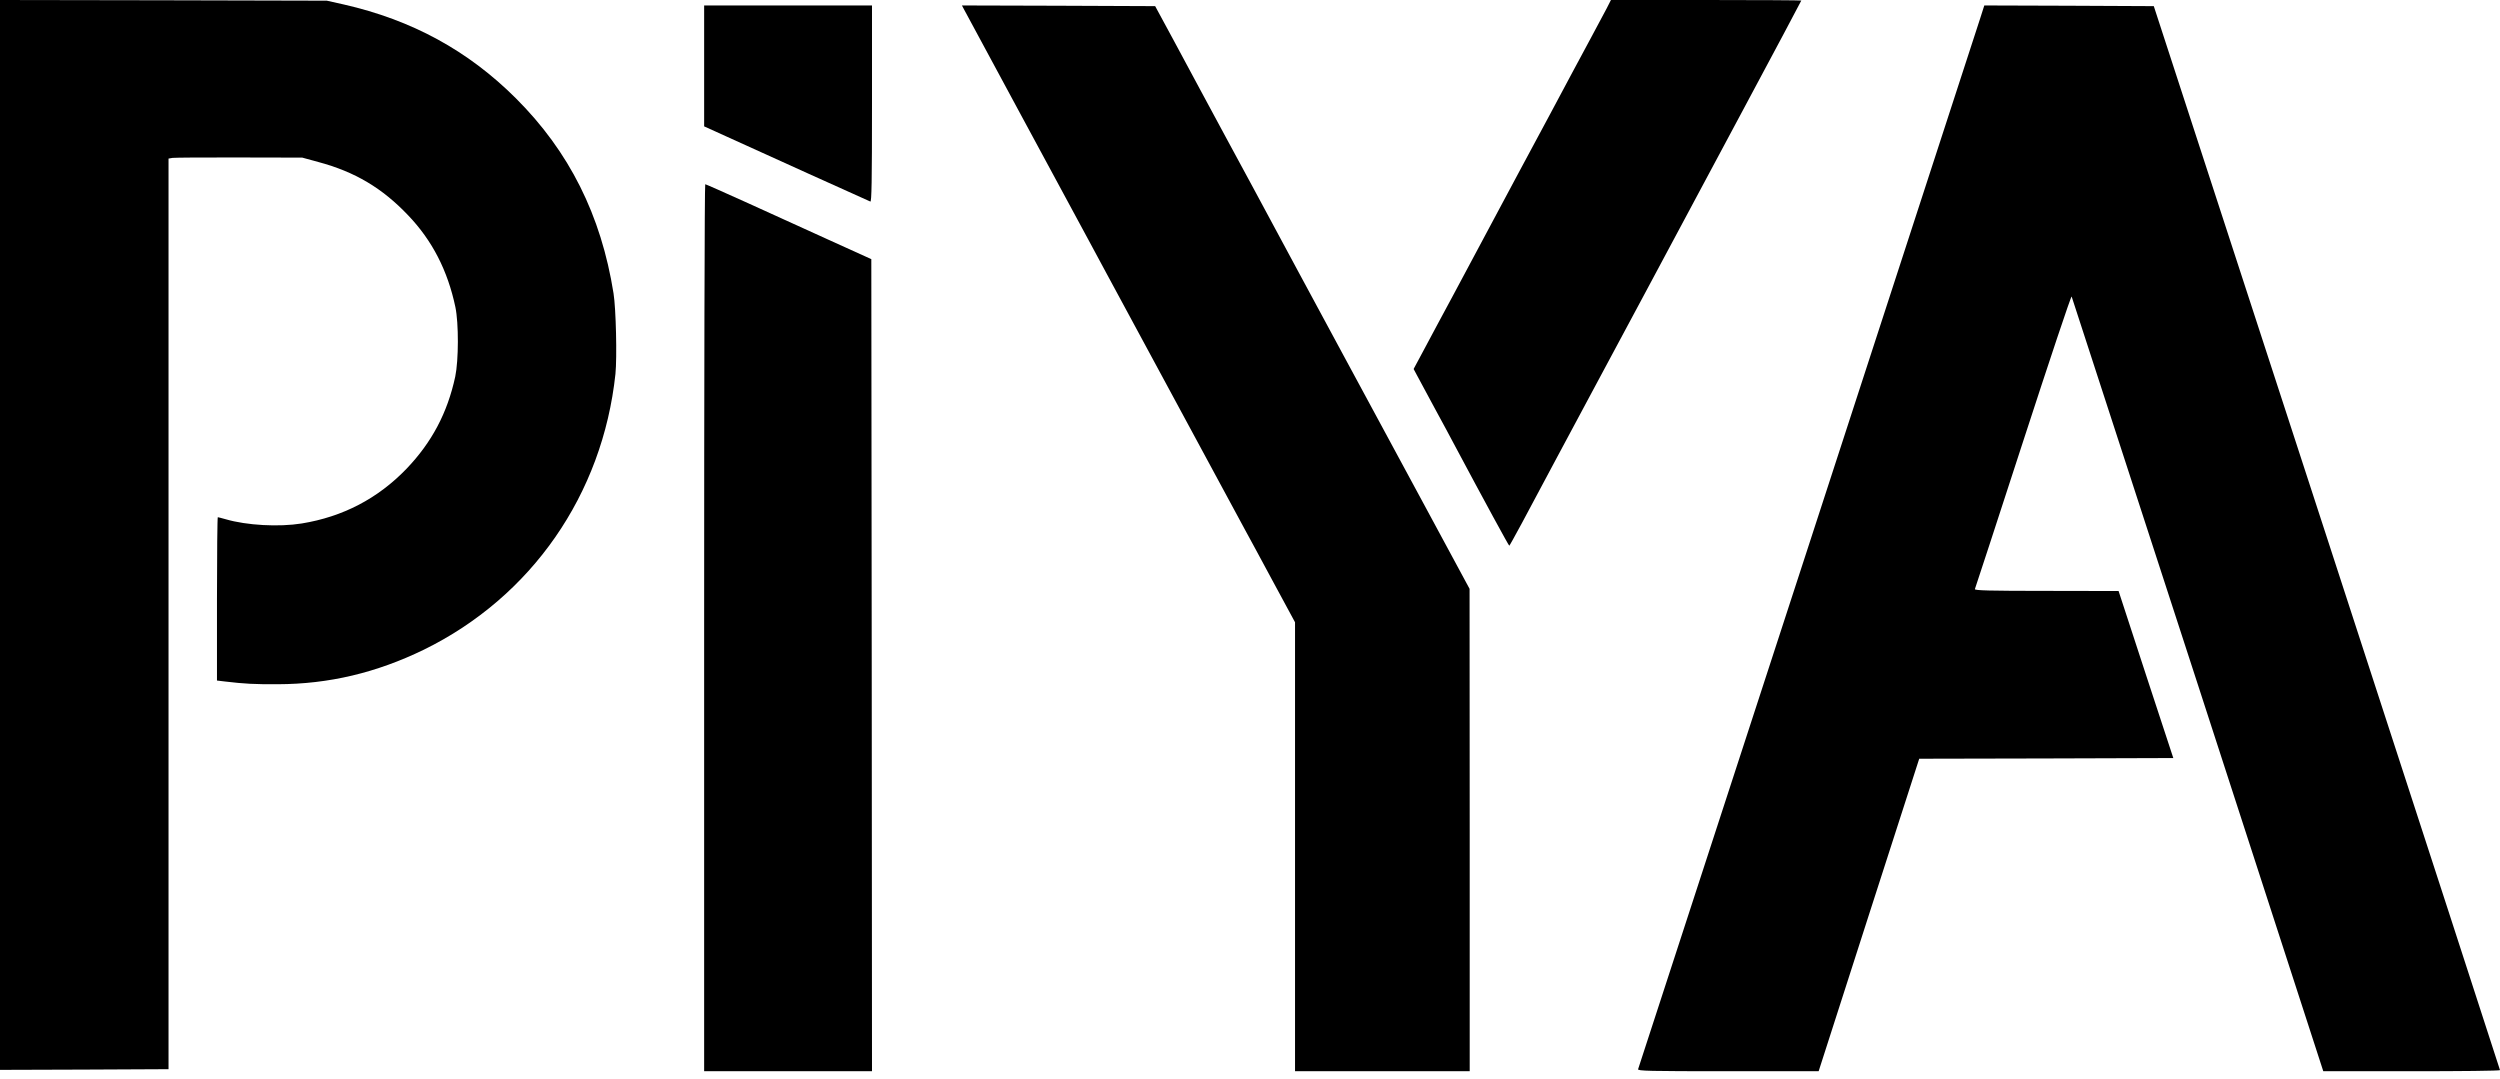
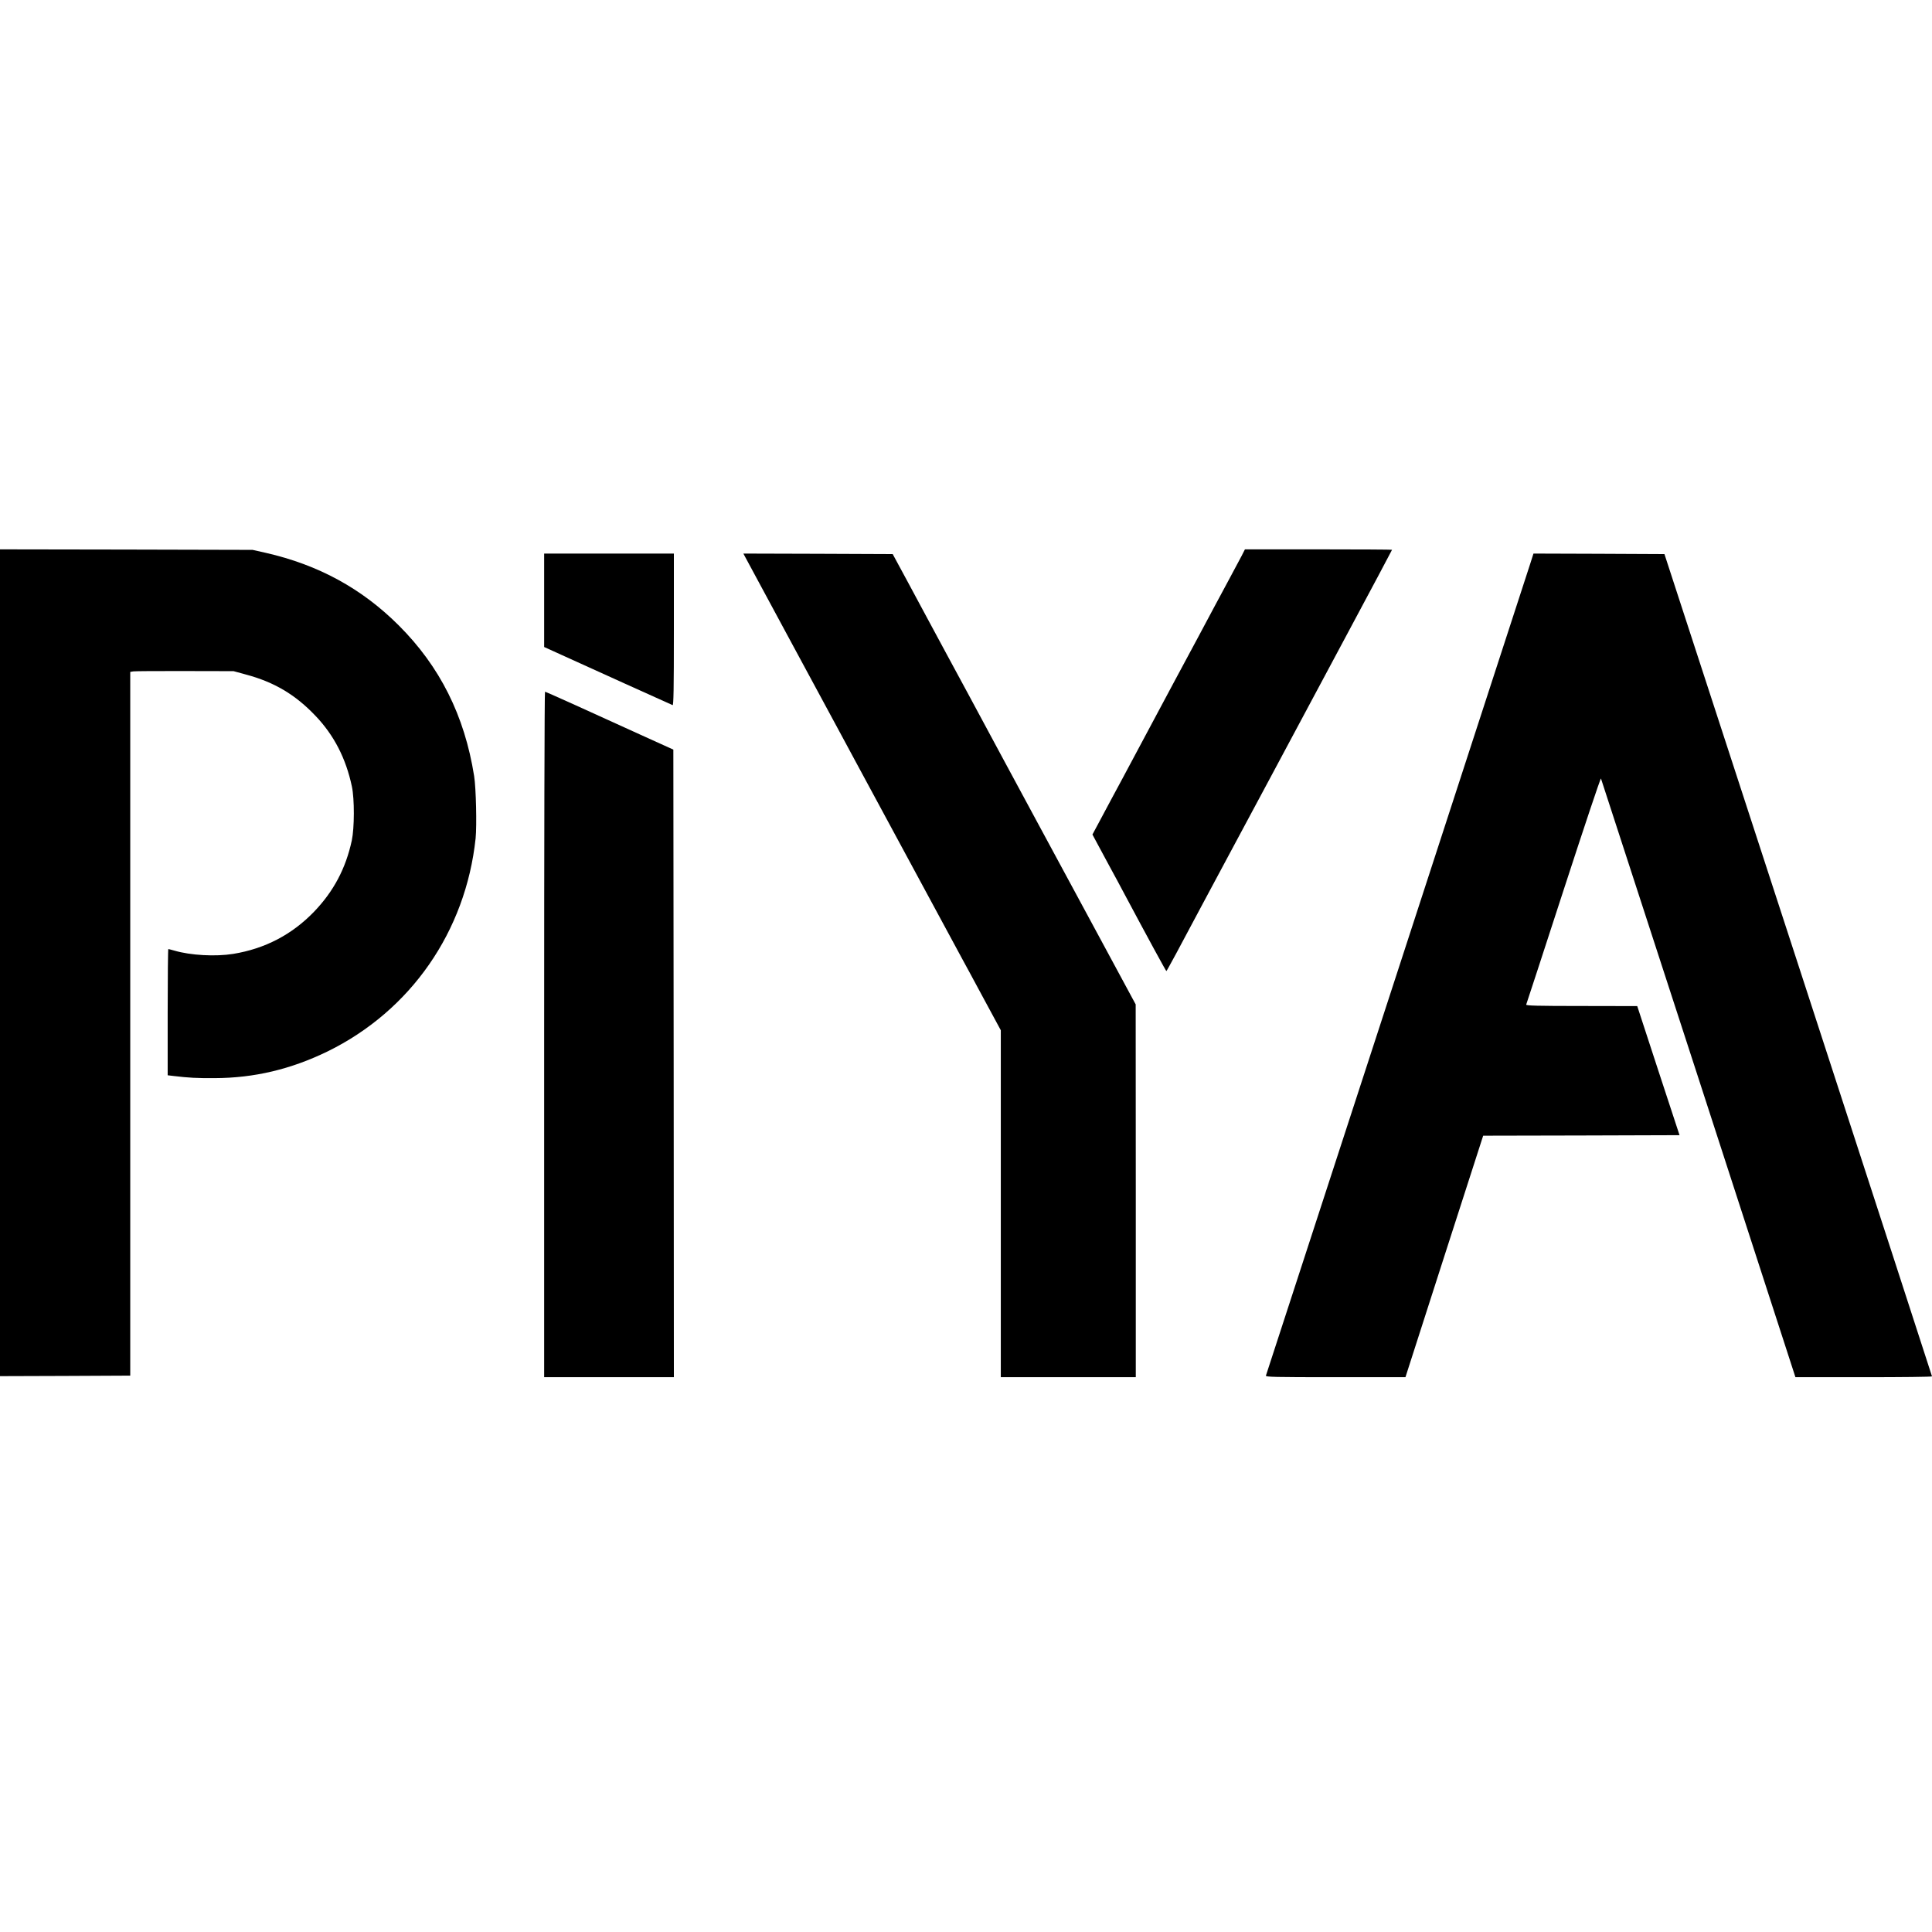
- <svg xmlns="http://www.w3.org/2000/svg" width="313" height="135" viewBox="0 0 313 135" fill="none">
+ <svg xmlns="http://www.w3.org/2000/svg" width="313" height="313" viewBox="0 0 313 135" fill="none">
  <path d="M0 66.974V133.948L10.559 133.913L21.1 133.862V76.849V19.853L21.613 19.767C21.886 19.733 25.662 19.699 29.984 19.716L37.844 19.733L39.843 20.28C44.438 21.51 47.855 23.543 51.102 26.96C54.126 30.121 56.056 33.897 57.013 38.442C57.44 40.475 57.423 45.122 56.996 47.155C56.022 51.683 54.057 55.39 50.897 58.688C47.292 62.429 42.918 64.701 37.775 65.539C34.922 66 30.873 65.778 28.259 65.009C27.763 64.872 27.319 64.753 27.268 64.753C27.217 64.753 27.165 69.349 27.165 74.987V85.204L28.156 85.323C30.582 85.614 31.898 85.682 34.768 85.665C41.192 85.648 47.121 84.23 53.066 81.342C66.547 74.731 75.448 61.917 77.054 46.813C77.259 44.746 77.122 38.664 76.815 36.733C75.26 26.926 71.262 18.965 64.582 12.301C58.585 6.322 51.58 2.512 43.055 0.564L40.919 0.085L20.468 0.034L0 2.68817e-05V66.974Z" fill="black" />
  <path d="M201.143 1.076C200.836 1.657 199.948 3.332 199.162 4.784C198.376 6.236 197.333 8.201 196.821 9.141C196.035 10.627 192.345 17.529 190.277 21.357C189.901 22.057 189.03 23.714 188.313 25.03C186.006 29.352 183.136 34.734 181.923 36.989C181.256 38.202 180.402 39.825 179.992 40.577C179.599 41.329 178.745 42.901 178.13 44.063L176.985 46.198L177.395 46.967C177.634 47.394 178.608 49.205 179.565 50.999C180.539 52.776 181.718 54.98 182.196 55.886C185.904 62.839 188.893 68.323 188.962 68.323C189.03 68.323 191.097 64.496 194.942 57.252C195.813 55.612 196.736 53.887 199.298 49.12C200.255 47.326 203.16 41.91 205.756 37.075C208.336 32.24 213.838 21.954 217.989 14.215C222.141 6.475 225.524 0.103 225.524 0.068C225.524 0.034 220.159 3.29763e-05 213.616 3.29763e-05H201.69L201.143 1.076Z" fill="black" />
  <path d="M88.159 8.252V15.821L90.944 17.085C92.465 17.769 97.095 19.87 101.23 21.749C105.364 23.612 108.849 25.183 108.969 25.235C109.123 25.303 109.174 22.792 109.174 13.002V0.683H98.667H88.159V8.252Z" fill="black" />
  <path d="M120.724 1.23C120.877 1.538 124.089 7.483 127.848 14.437C134.409 26.602 135.314 28.276 136.34 30.155C136.596 30.617 137.621 32.513 138.595 34.341C140.252 37.416 154.638 64.035 155.902 66.376C156.21 66.94 157.747 69.759 159.302 72.663L162.138 77.908V106.013V134.118H173.073H184.007V103.912L183.99 73.722L178.181 62.959C173.038 53.459 170.356 48.471 167.981 44.08C167.605 43.379 165.196 38.92 162.634 34.17C160.071 29.421 157.474 24.586 156.842 23.407C156.21 22.228 154.689 19.426 153.459 17.154C152.246 14.898 150.811 12.25 150.281 11.259C149.768 10.285 148.282 7.517 146.984 5.126L144.626 0.769L132.53 0.718L120.433 0.683L120.724 1.23Z" fill="black" />
  <path d="M247.906 2.341C247 5.16 205.193 133.606 205.09 133.862C205.005 134.084 206.423 134.118 216.332 134.118H227.694L233.981 114.556L240.286 94.993L256.192 94.959L272.098 94.908L268.664 84.452L265.247 73.996L256.209 73.979C249.067 73.979 247.205 73.927 247.256 73.757C247.308 73.654 250.024 65.317 253.304 55.236C256.585 45.156 259.301 37.007 259.37 37.126C259.421 37.246 266.528 59.115 275.173 85.716L290.875 134.118H301.946C308.028 134.118 313 134.067 313 133.982C313 133.913 303.244 103.912 291.336 67.316L269.655 0.769L259.045 0.718L248.435 0.683L247.906 2.341Z" fill="black" />
  <path d="M88.159 78.592V134.118H98.667H109.174L109.14 83.29L109.089 32.445L103.621 29.967C100.614 28.601 95.967 26.499 93.285 25.269C90.603 24.056 88.364 23.065 88.296 23.065C88.211 23.065 88.159 48.044 88.159 78.592Z" fill="black" />
</svg>
